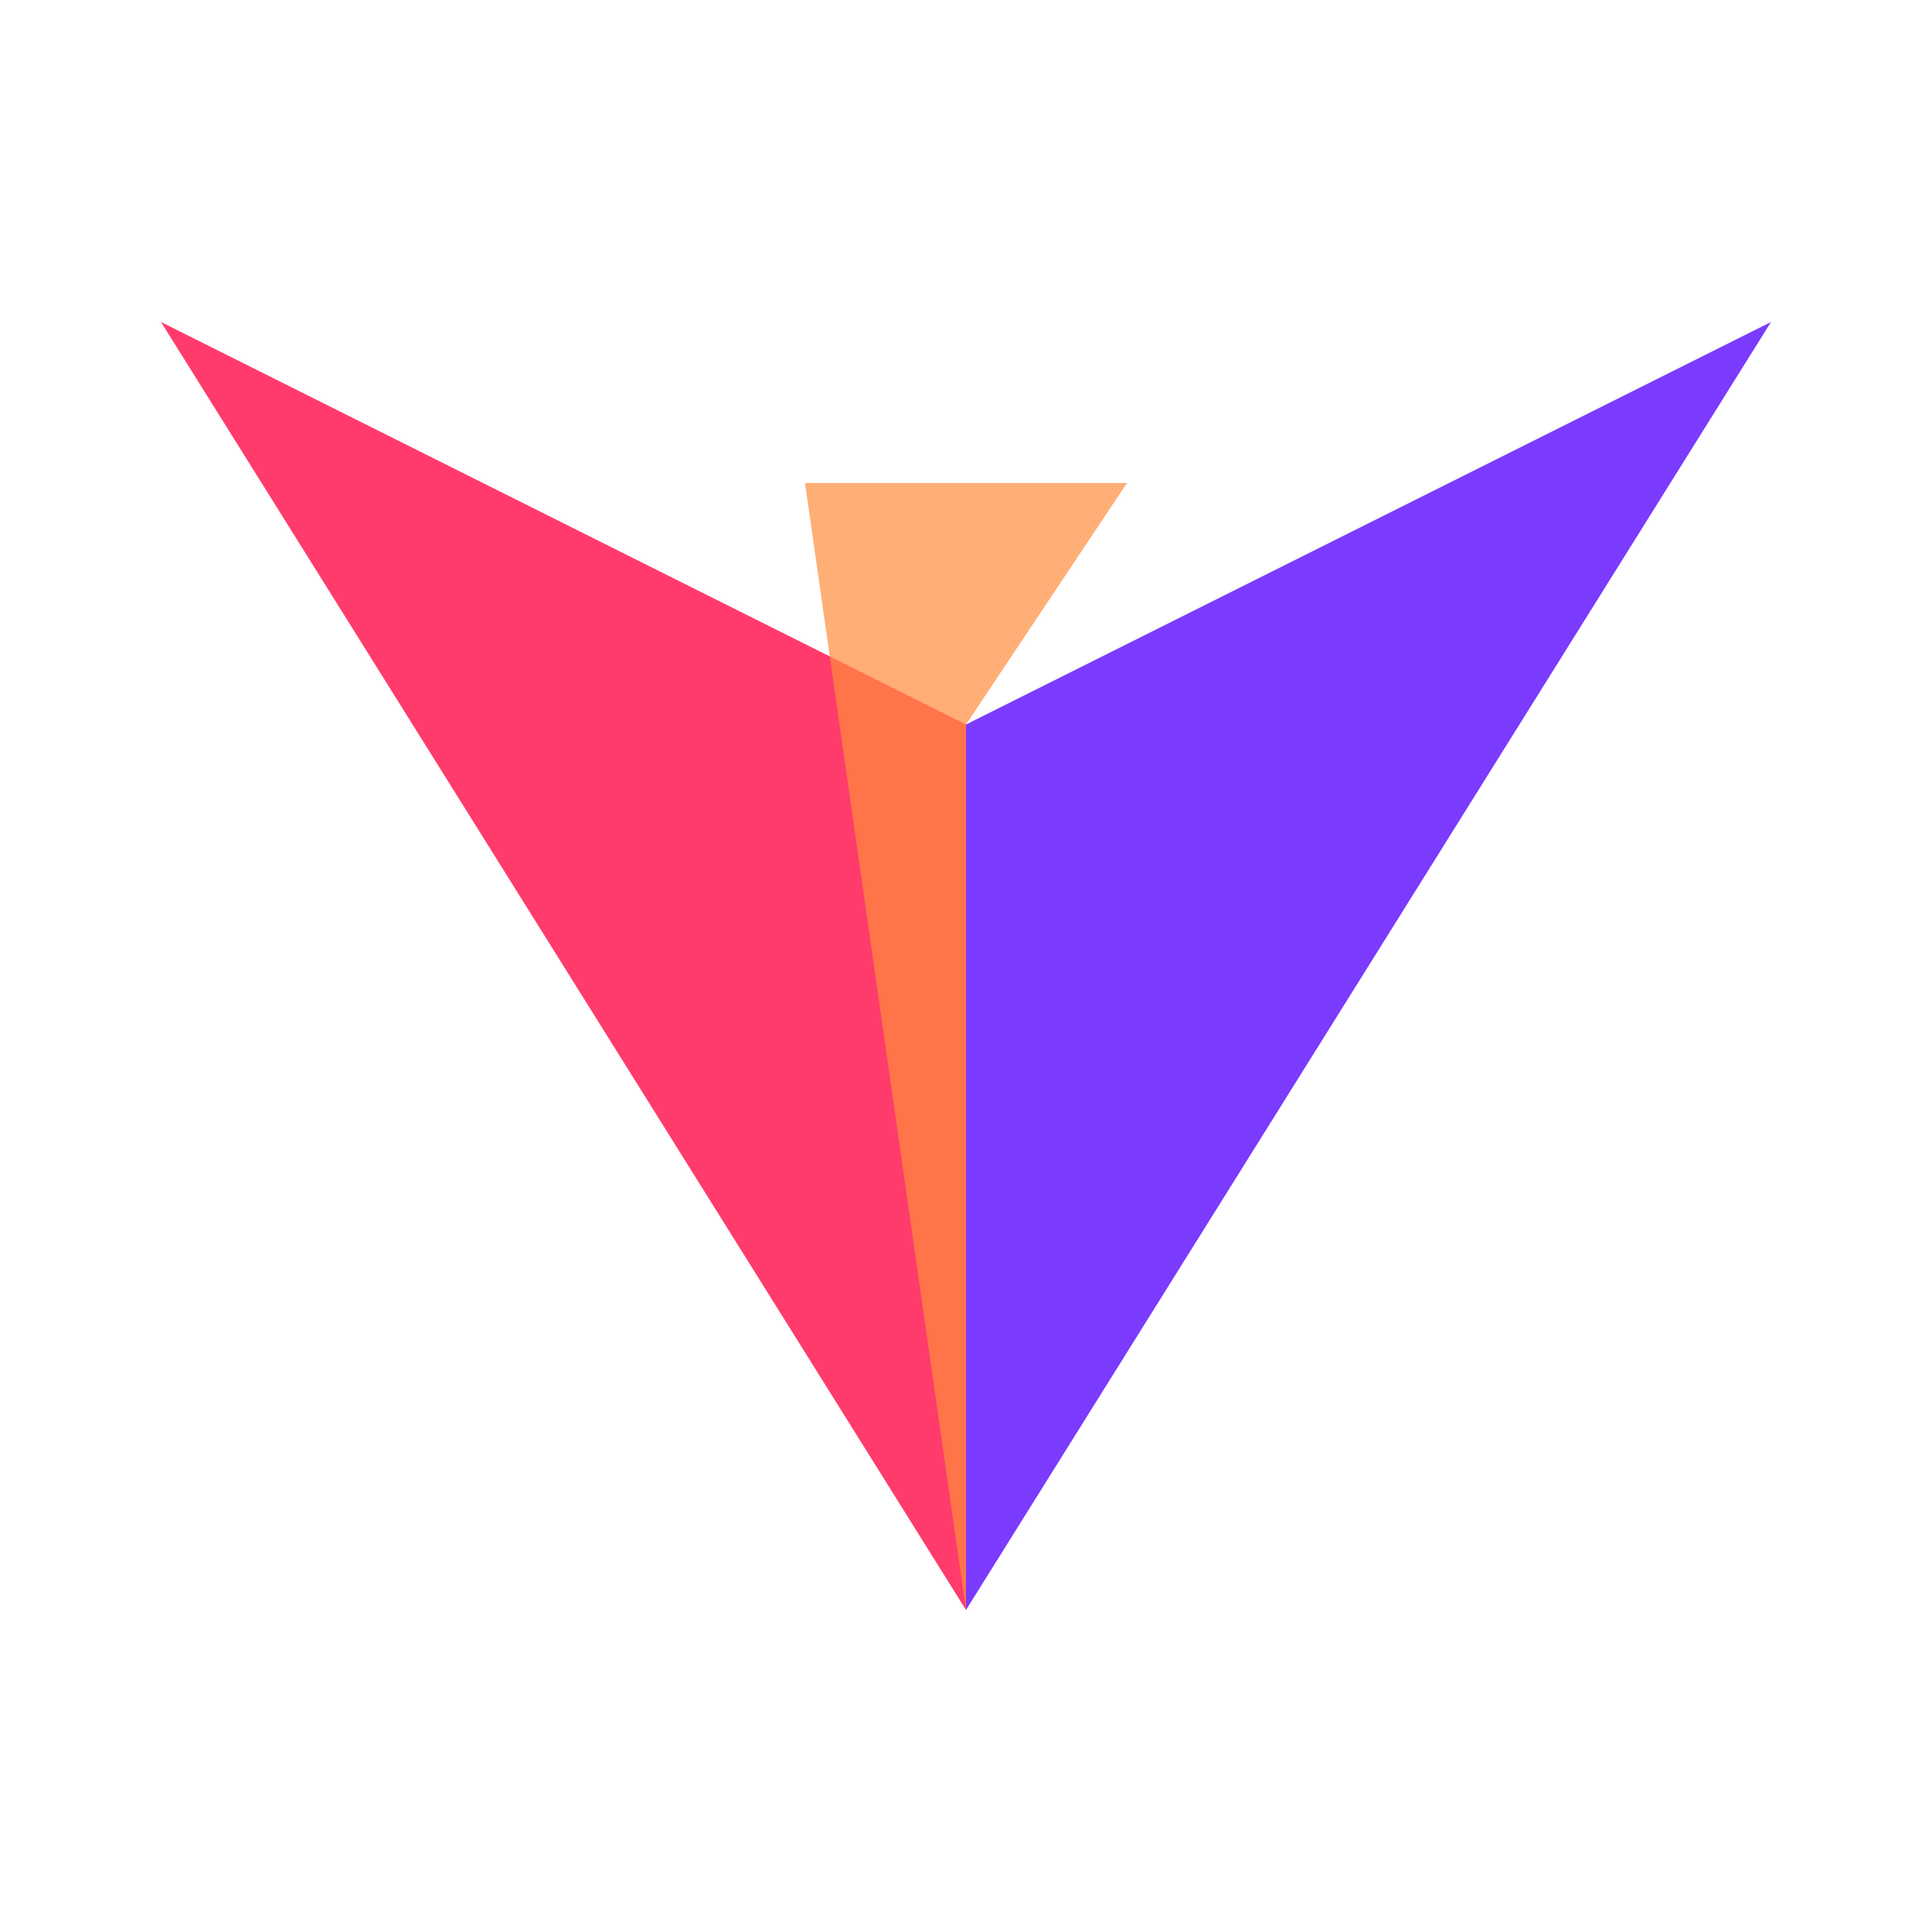
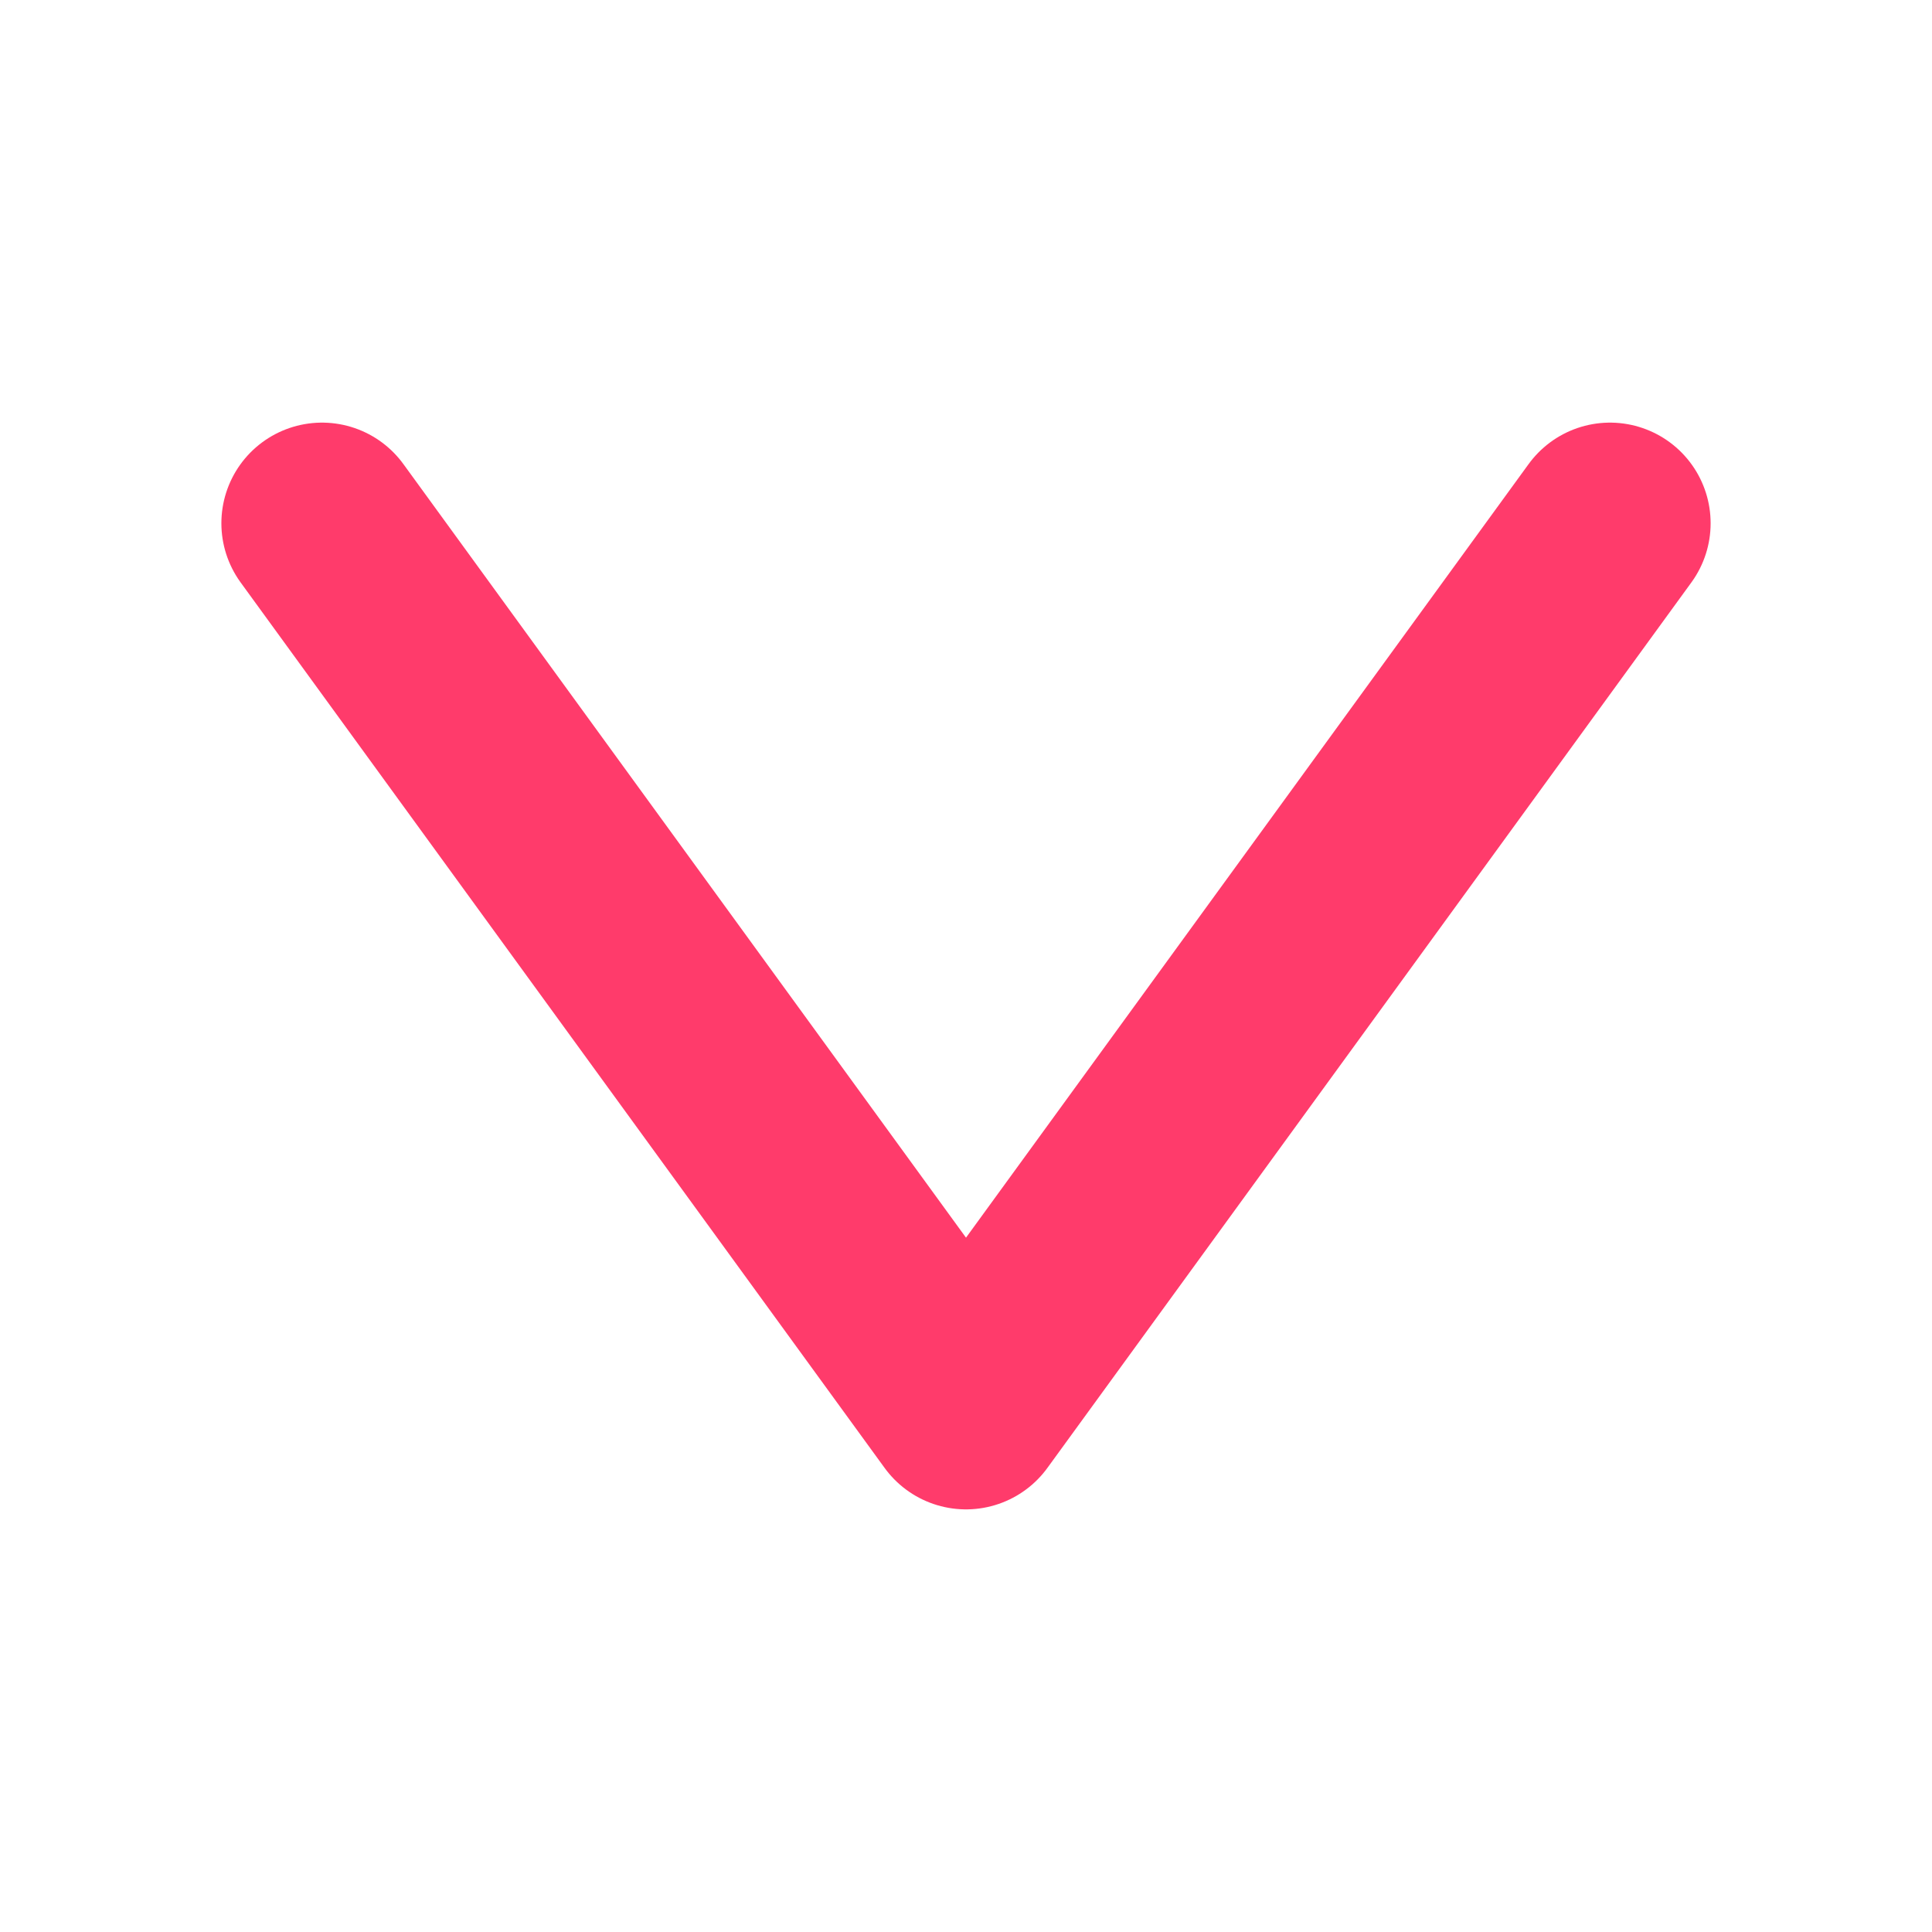
- <svg xmlns="http://www.w3.org/2000/svg" viewBox="0 0 48 48" width="48" height="48" fill="none">
-   <polygon points="24,40 4,8 24,18" fill="#FF3B6B" />
-   <polygon points="24,40 44,8 24,18" fill="#7B3BFF" />
-   <polygon points="24,40 24,18 28,12 20,12" fill="#FF8C3B" opacity="0.7" />
+ <svg xmlns="http://www.w3.org/2000/svg" viewBox="0 0 480 480" width="48" height="48">
+   <polyline points="80,130  240,350  400,130" fill="none" stroke="#FF3B6B" stroke-width="50" stroke-linecap="round" stroke-linejoin="round" />
</svg>
